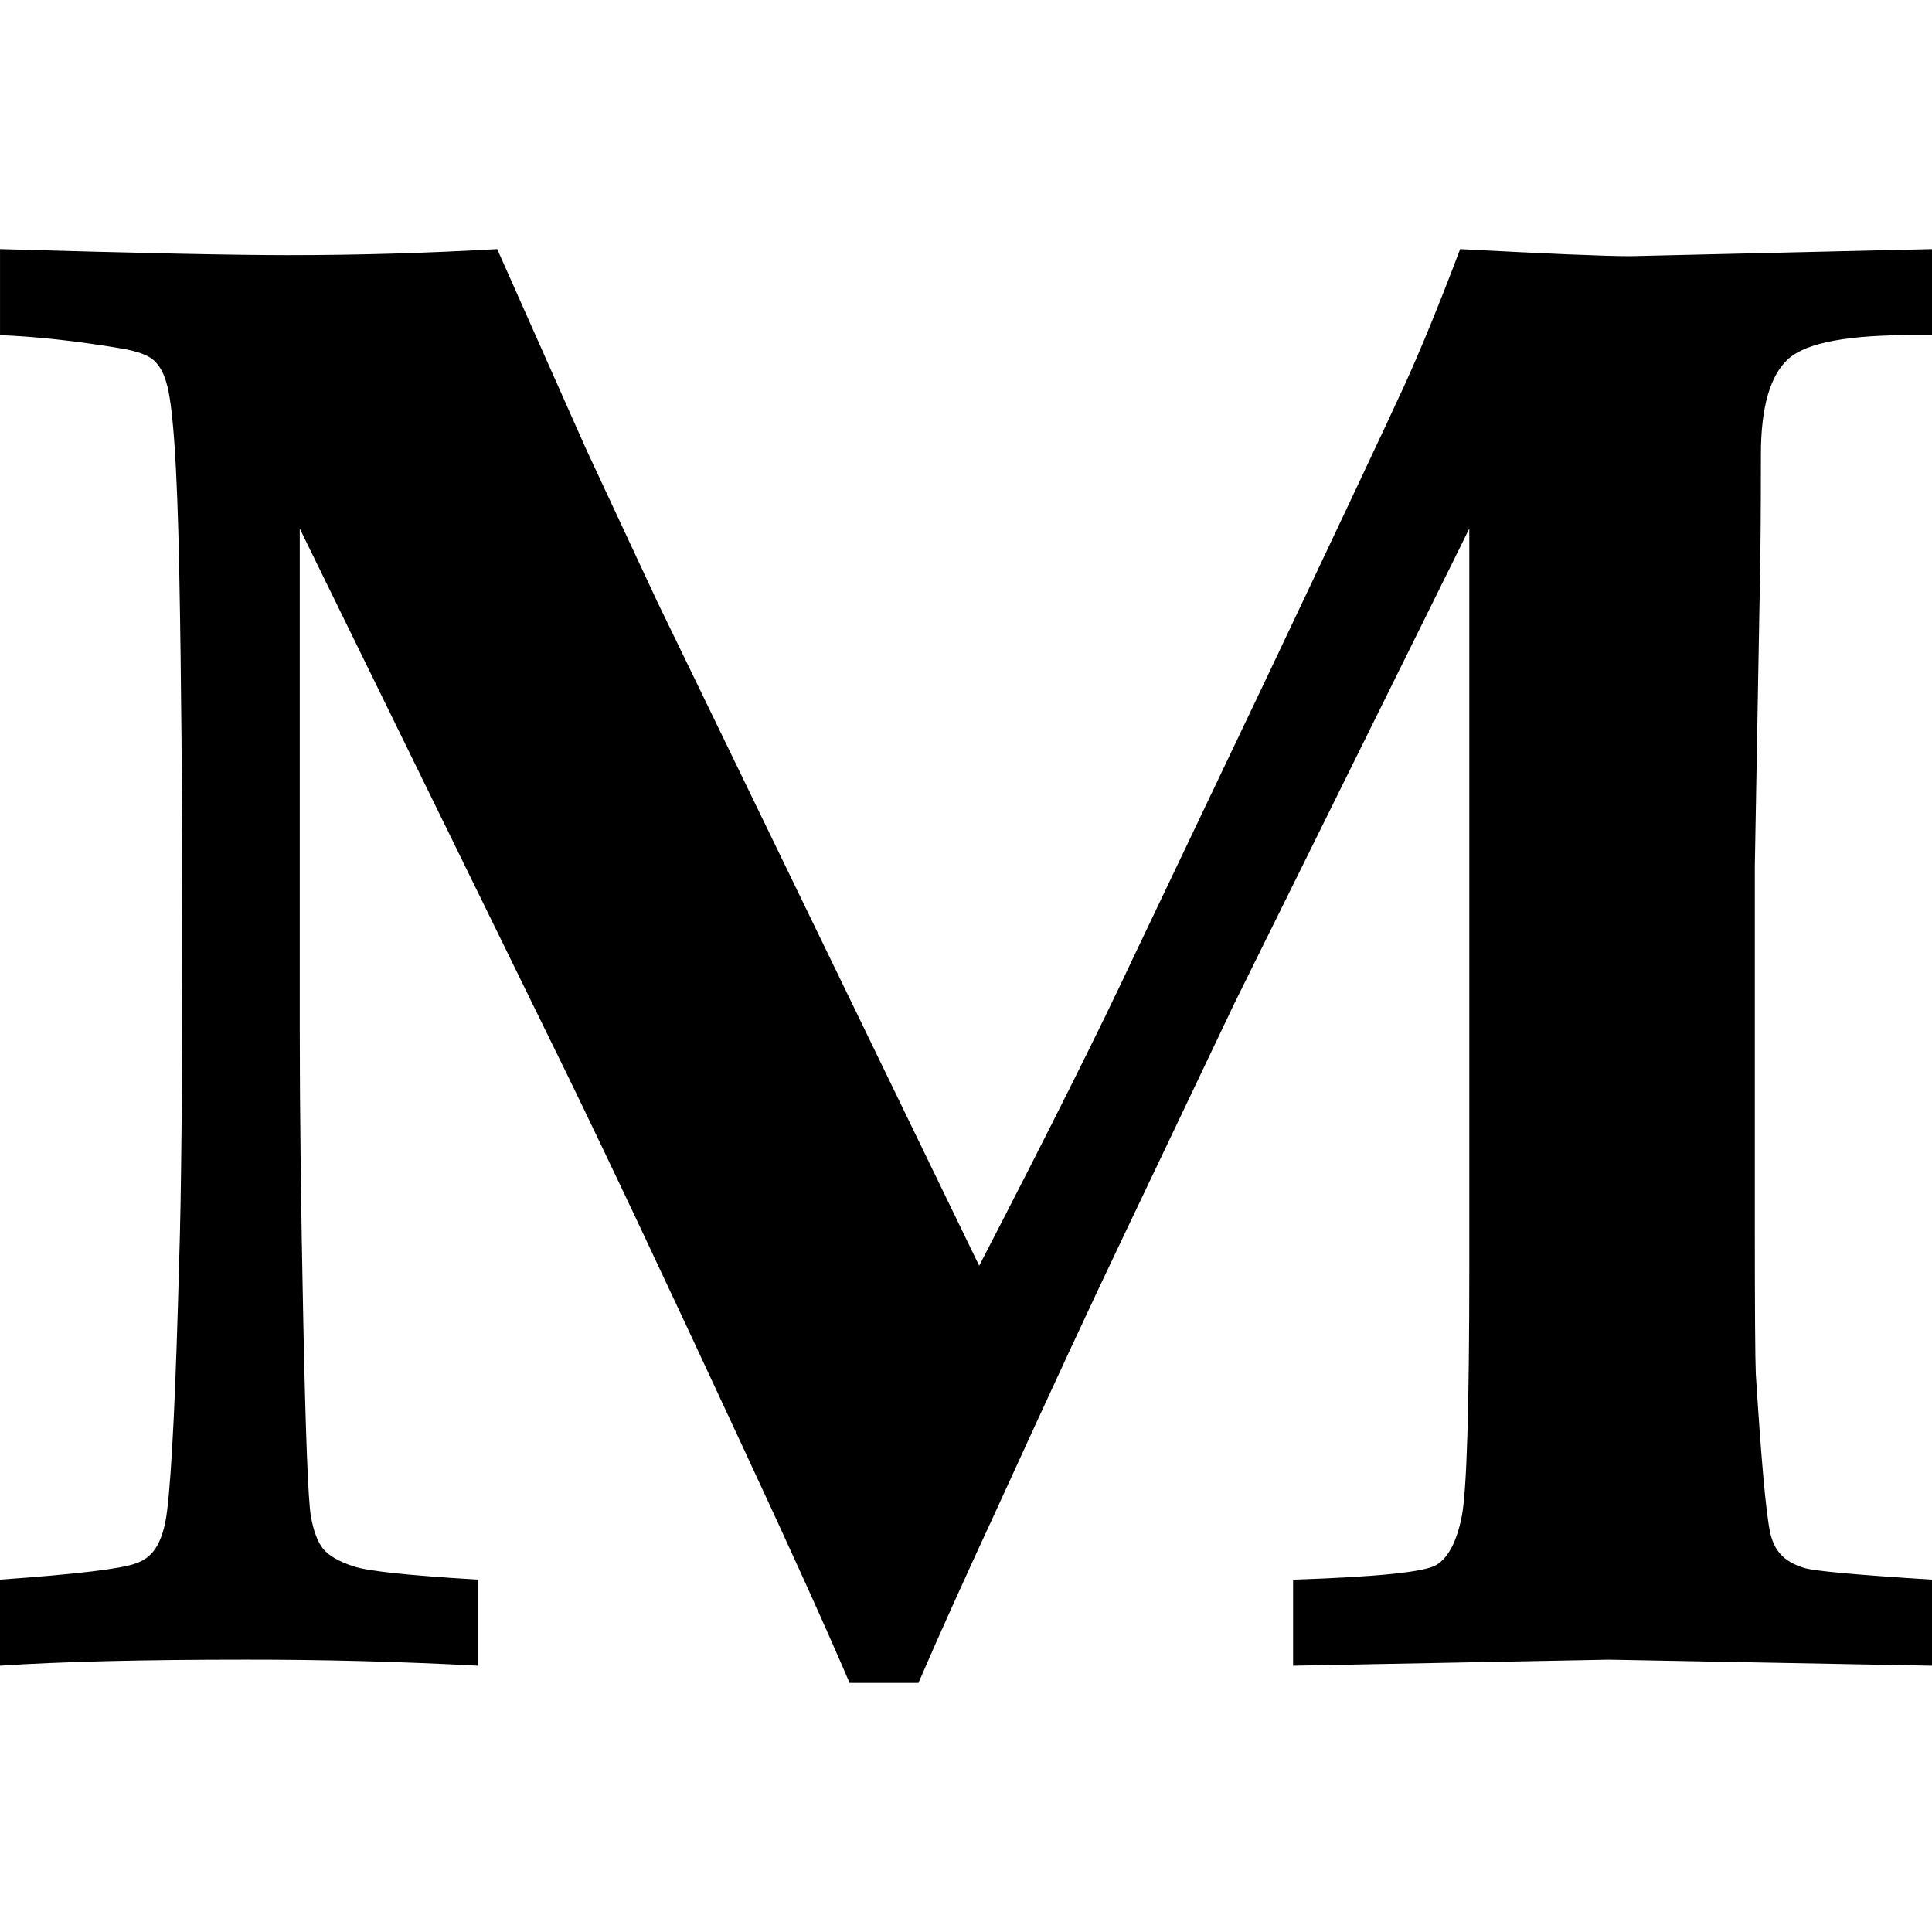
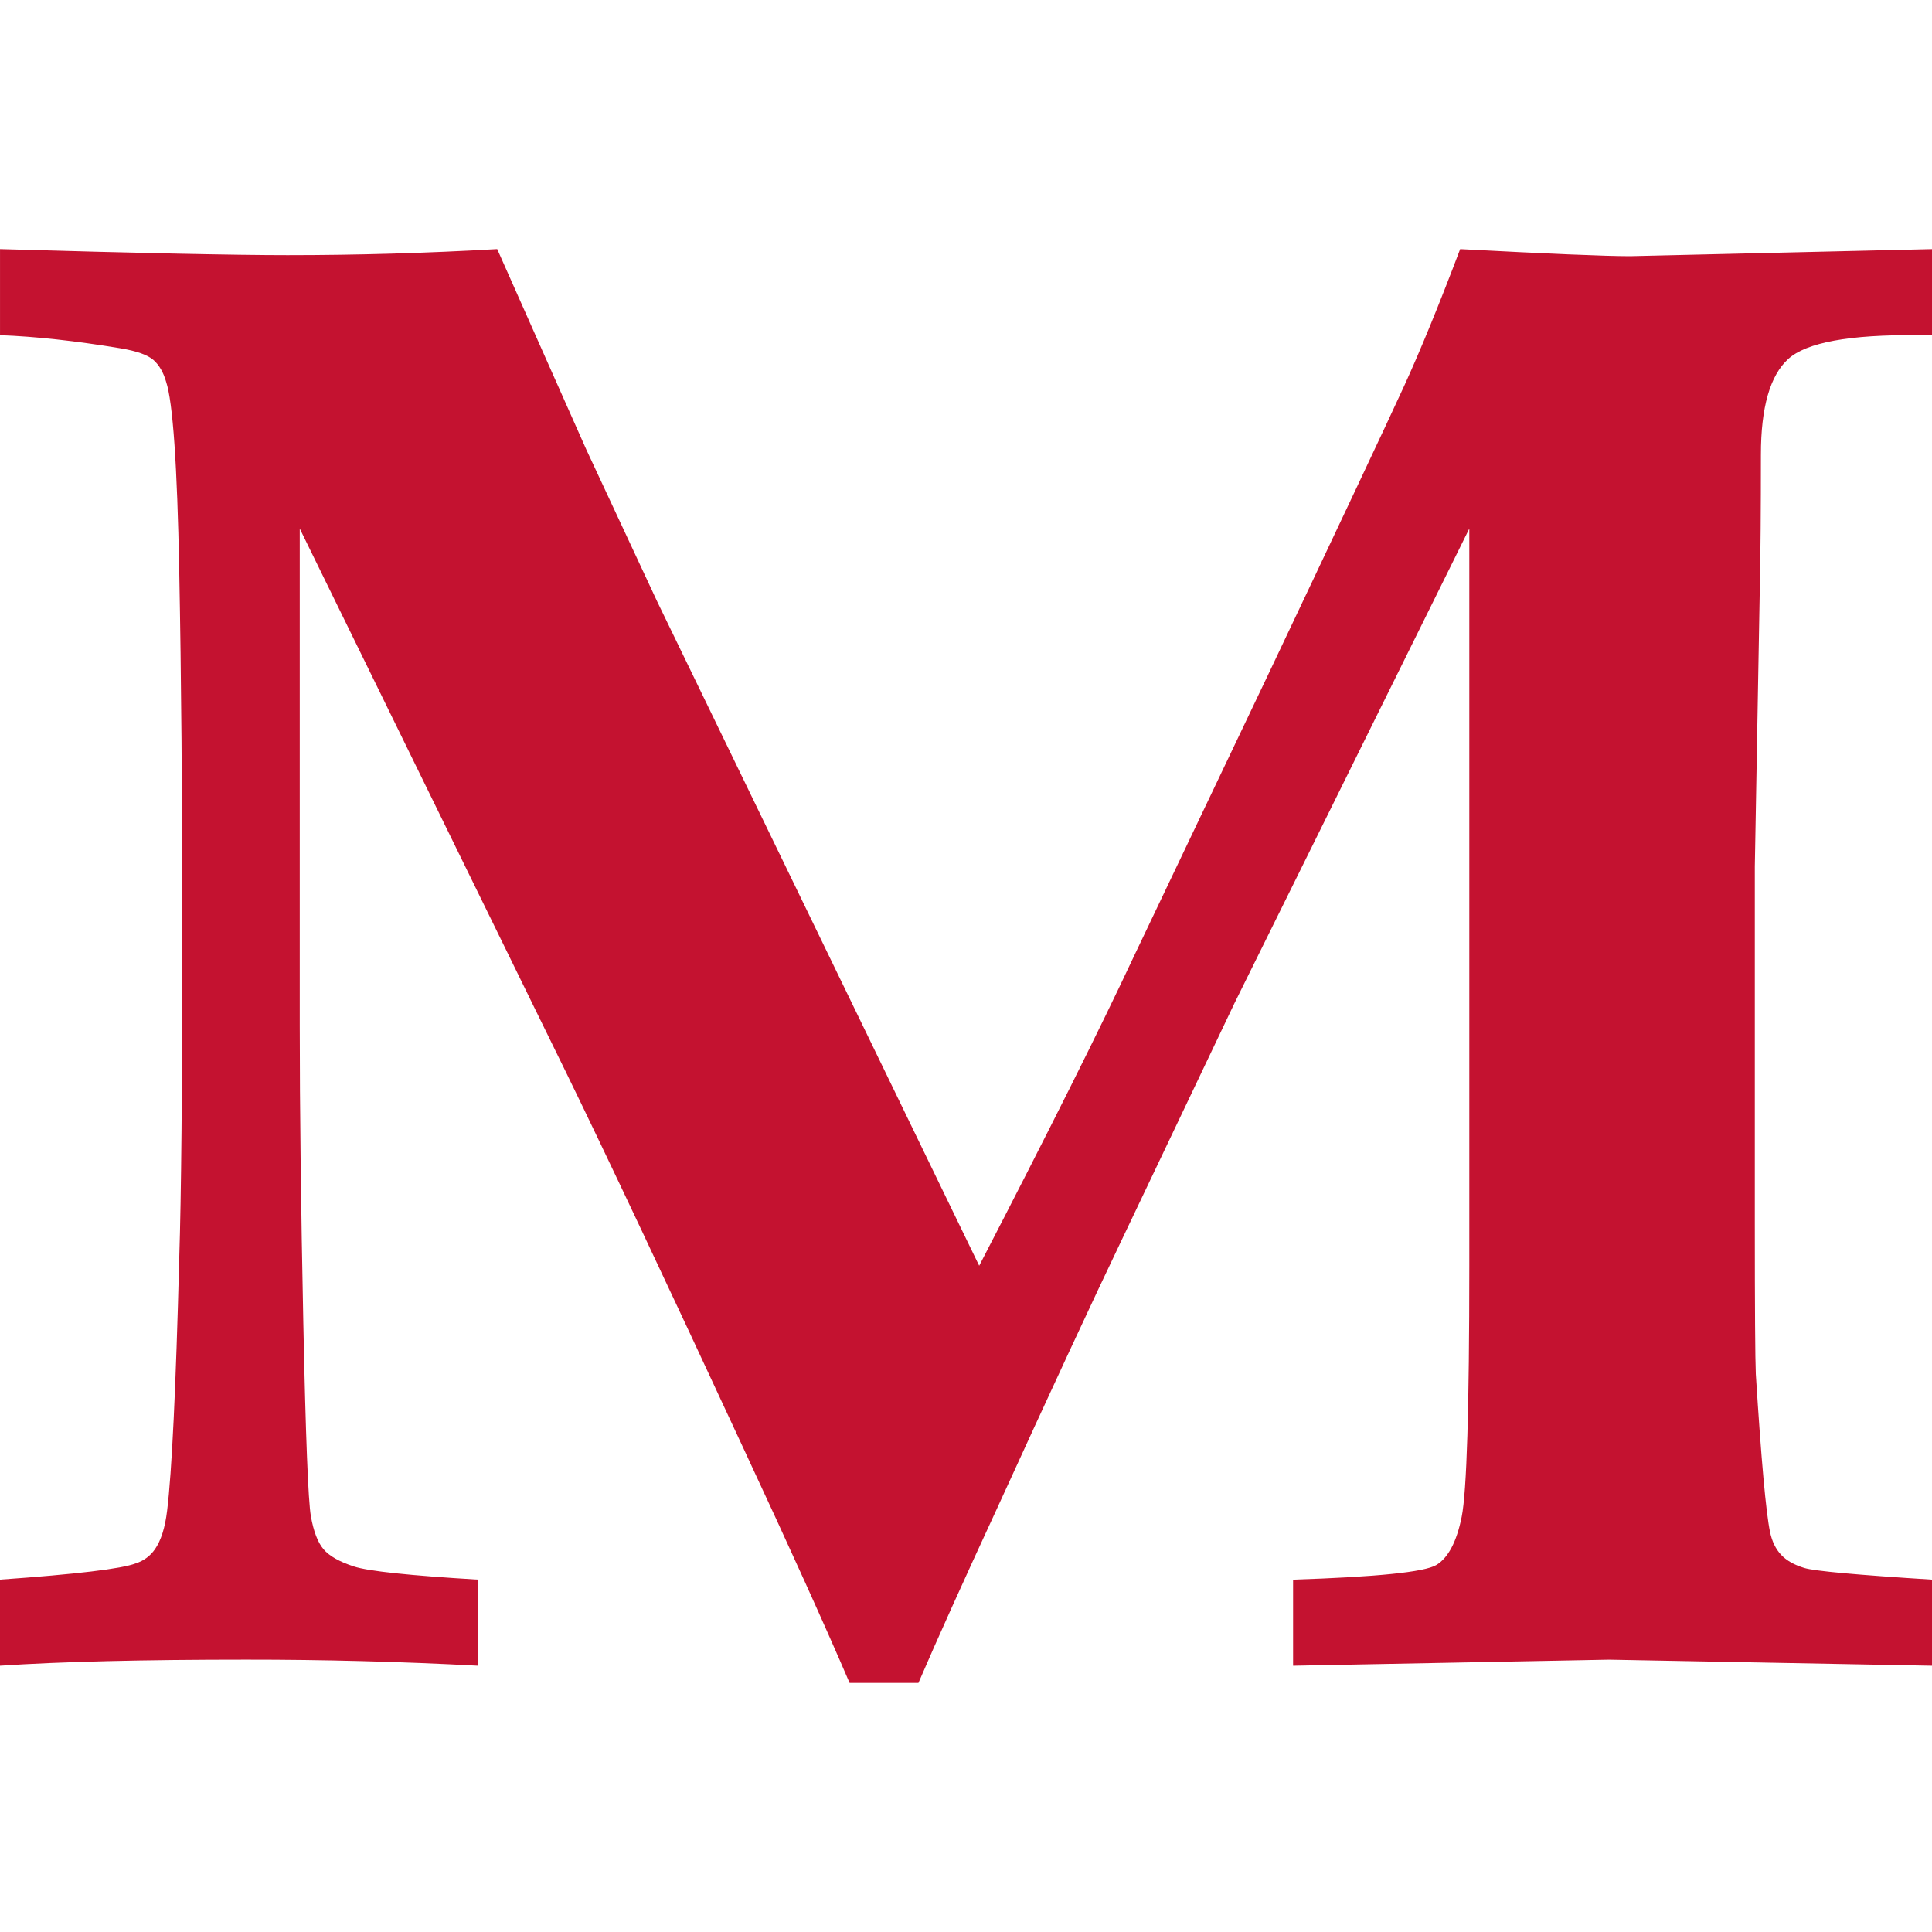
- <svg xmlns="http://www.w3.org/2000/svg" viewBox="0 0 100 100" xml:space="preserve" fill-rule="evenodd" clip-rule="evenodd" stroke-linejoin="round" stroke-miterlimit="2">
+ <svg xmlns="http://www.w3.org/2000/svg" aria-hidden="true" viewBox="0 0 100 100" xml:space="preserve" fill-rule="evenodd" clip-rule="evenodd" stroke-linejoin="round" stroke-miterlimit="2">
  <path fill="none" d="M0 0h100v100H0z" />
-   <path d="M0 86.216v-4.455c3.949-.28 6.29-.559 7.024-.84.42-.137.75-.382.995-.732.315-.455.525-1.118.63-1.991.246-1.991.454-6.342.628-13.05.106-3.25.158-8.84.158-16.772 0-7.093-.052-13.373-.158-18.842-.104-5.468-.33-8.727-.68-9.775-.14-.488-.36-.865-.656-1.127-.296-.26-.865-.463-1.703-.603-2.305-.383-4.384-.611-6.237-.681v-4.455c7.199.21 12.159.314 14.885.314 3.6 0 7.215-.104 10.849-.314l4.613 10.378 3.667 7.862 16.668 34.381c3.564-6.883 6.236-12.229 8.019-16.039L65.62 34.96c3.844-8.107 6.194-13.094 7.05-14.963.855-1.871 1.824-4.237 2.908-7.103 4.577.244 7.511.366 8.805.366l15.619-.366v4.455h-.734c-3.529-.035-5.766.376-6.708 1.231-.943.858-1.416 2.508-1.416 4.954 0 2.9-.018 5.102-.052 6.604l-.263 14.727v18.397c0 4.473.018 7.093.052 7.862.28 4.437.525 7.16.736 8.174.104.49.296.884.575 1.18.28.297.683.525 1.205.681.525.159 2.727.359 6.605.603v4.455l-16.72-.314-16.352.314v-4.455c4.333-.14 6.805-.392 7.416-.759.61-.369 1.05-1.198 1.31-2.49.262-1.294.395-5.627.395-12.998V27.36L63.89 51.939l-5.817 12.213c-1.539 3.213-3.704 7.878-6.498 13.994-1.713 3.703-3.06 6.69-4.037 8.961h-3.563c-1.258-2.934-3.075-6.952-5.453-12.054-4.052-8.736-7.127-15.252-9.224-19.55L15.515 27.359v25.734c0 4.296.062 9.406.184 15.33.122 5.923.253 9.276.393 10.063.14.785.358 1.354.655 1.703.296.35.821.647 1.572.891.751.245 2.89.47 6.42.681v4.455a223.71 223.71 0 0 0-12.002-.314c-5.347 0-9.591.104-12.736.314Z" fill-rule="nonzero" />
+   <path d="M0 86.216v-4.455c3.949-.28 6.29-.559 7.024-.84.42-.137.75-.382.995-.732.315-.455.525-1.118.63-1.991.246-1.991.454-6.342.628-13.05.106-3.25.158-8.84.158-16.772 0-7.093-.052-13.373-.158-18.842-.104-5.468-.33-8.727-.68-9.775-.14-.488-.36-.865-.656-1.127-.296-.26-.865-.463-1.703-.603-2.305-.383-4.384-.611-6.237-.681v-4.455c7.199.21 12.159.314 14.885.314 3.6 0 7.215-.104 10.849-.314l4.613 10.378 3.667 7.862 16.668 34.381c3.564-6.883 6.236-12.229 8.019-16.039L65.62 34.96c3.844-8.107 6.194-13.094 7.05-14.963.855-1.871 1.824-4.237 2.908-7.103 4.577.244 7.511.366 8.805.366l15.619-.366v4.455h-.734c-3.529-.035-5.766.376-6.708 1.231-.943.858-1.416 2.508-1.416 4.954 0 2.9-.018 5.102-.052 6.604l-.263 14.727v18.397c0 4.473.018 7.093.052 7.862.28 4.437.525 7.16.736 8.174.104.49.296.884.575 1.18.28.297.683.525 1.205.681.525.159 2.727.359 6.605.603v4.455l-16.72-.314-16.352.314v-4.455c4.333-.14 6.805-.392 7.416-.759.61-.369 1.05-1.198 1.31-2.49.262-1.294.395-5.627.395-12.998V27.36L63.89 51.939l-5.817 12.213c-1.539 3.213-3.704 7.878-6.498 13.994-1.713 3.703-3.06 6.69-4.037 8.961h-3.563c-1.258-2.934-3.075-6.952-5.453-12.054-4.052-8.736-7.127-15.252-9.224-19.55L15.515 27.359v25.734c0 4.296.062 9.406.184 15.33.122 5.923.253 9.276.393 10.063.14.785.358 1.354.655 1.703.296.35.821.647 1.572.891.751.245 2.89.47 6.42.681v4.455a223.71 223.71 0 0 0-12.002-.314c-5.347 0-9.591.104-12.736.314Z" fill-rule="nonzero" fill="#c41230" />
</svg>
